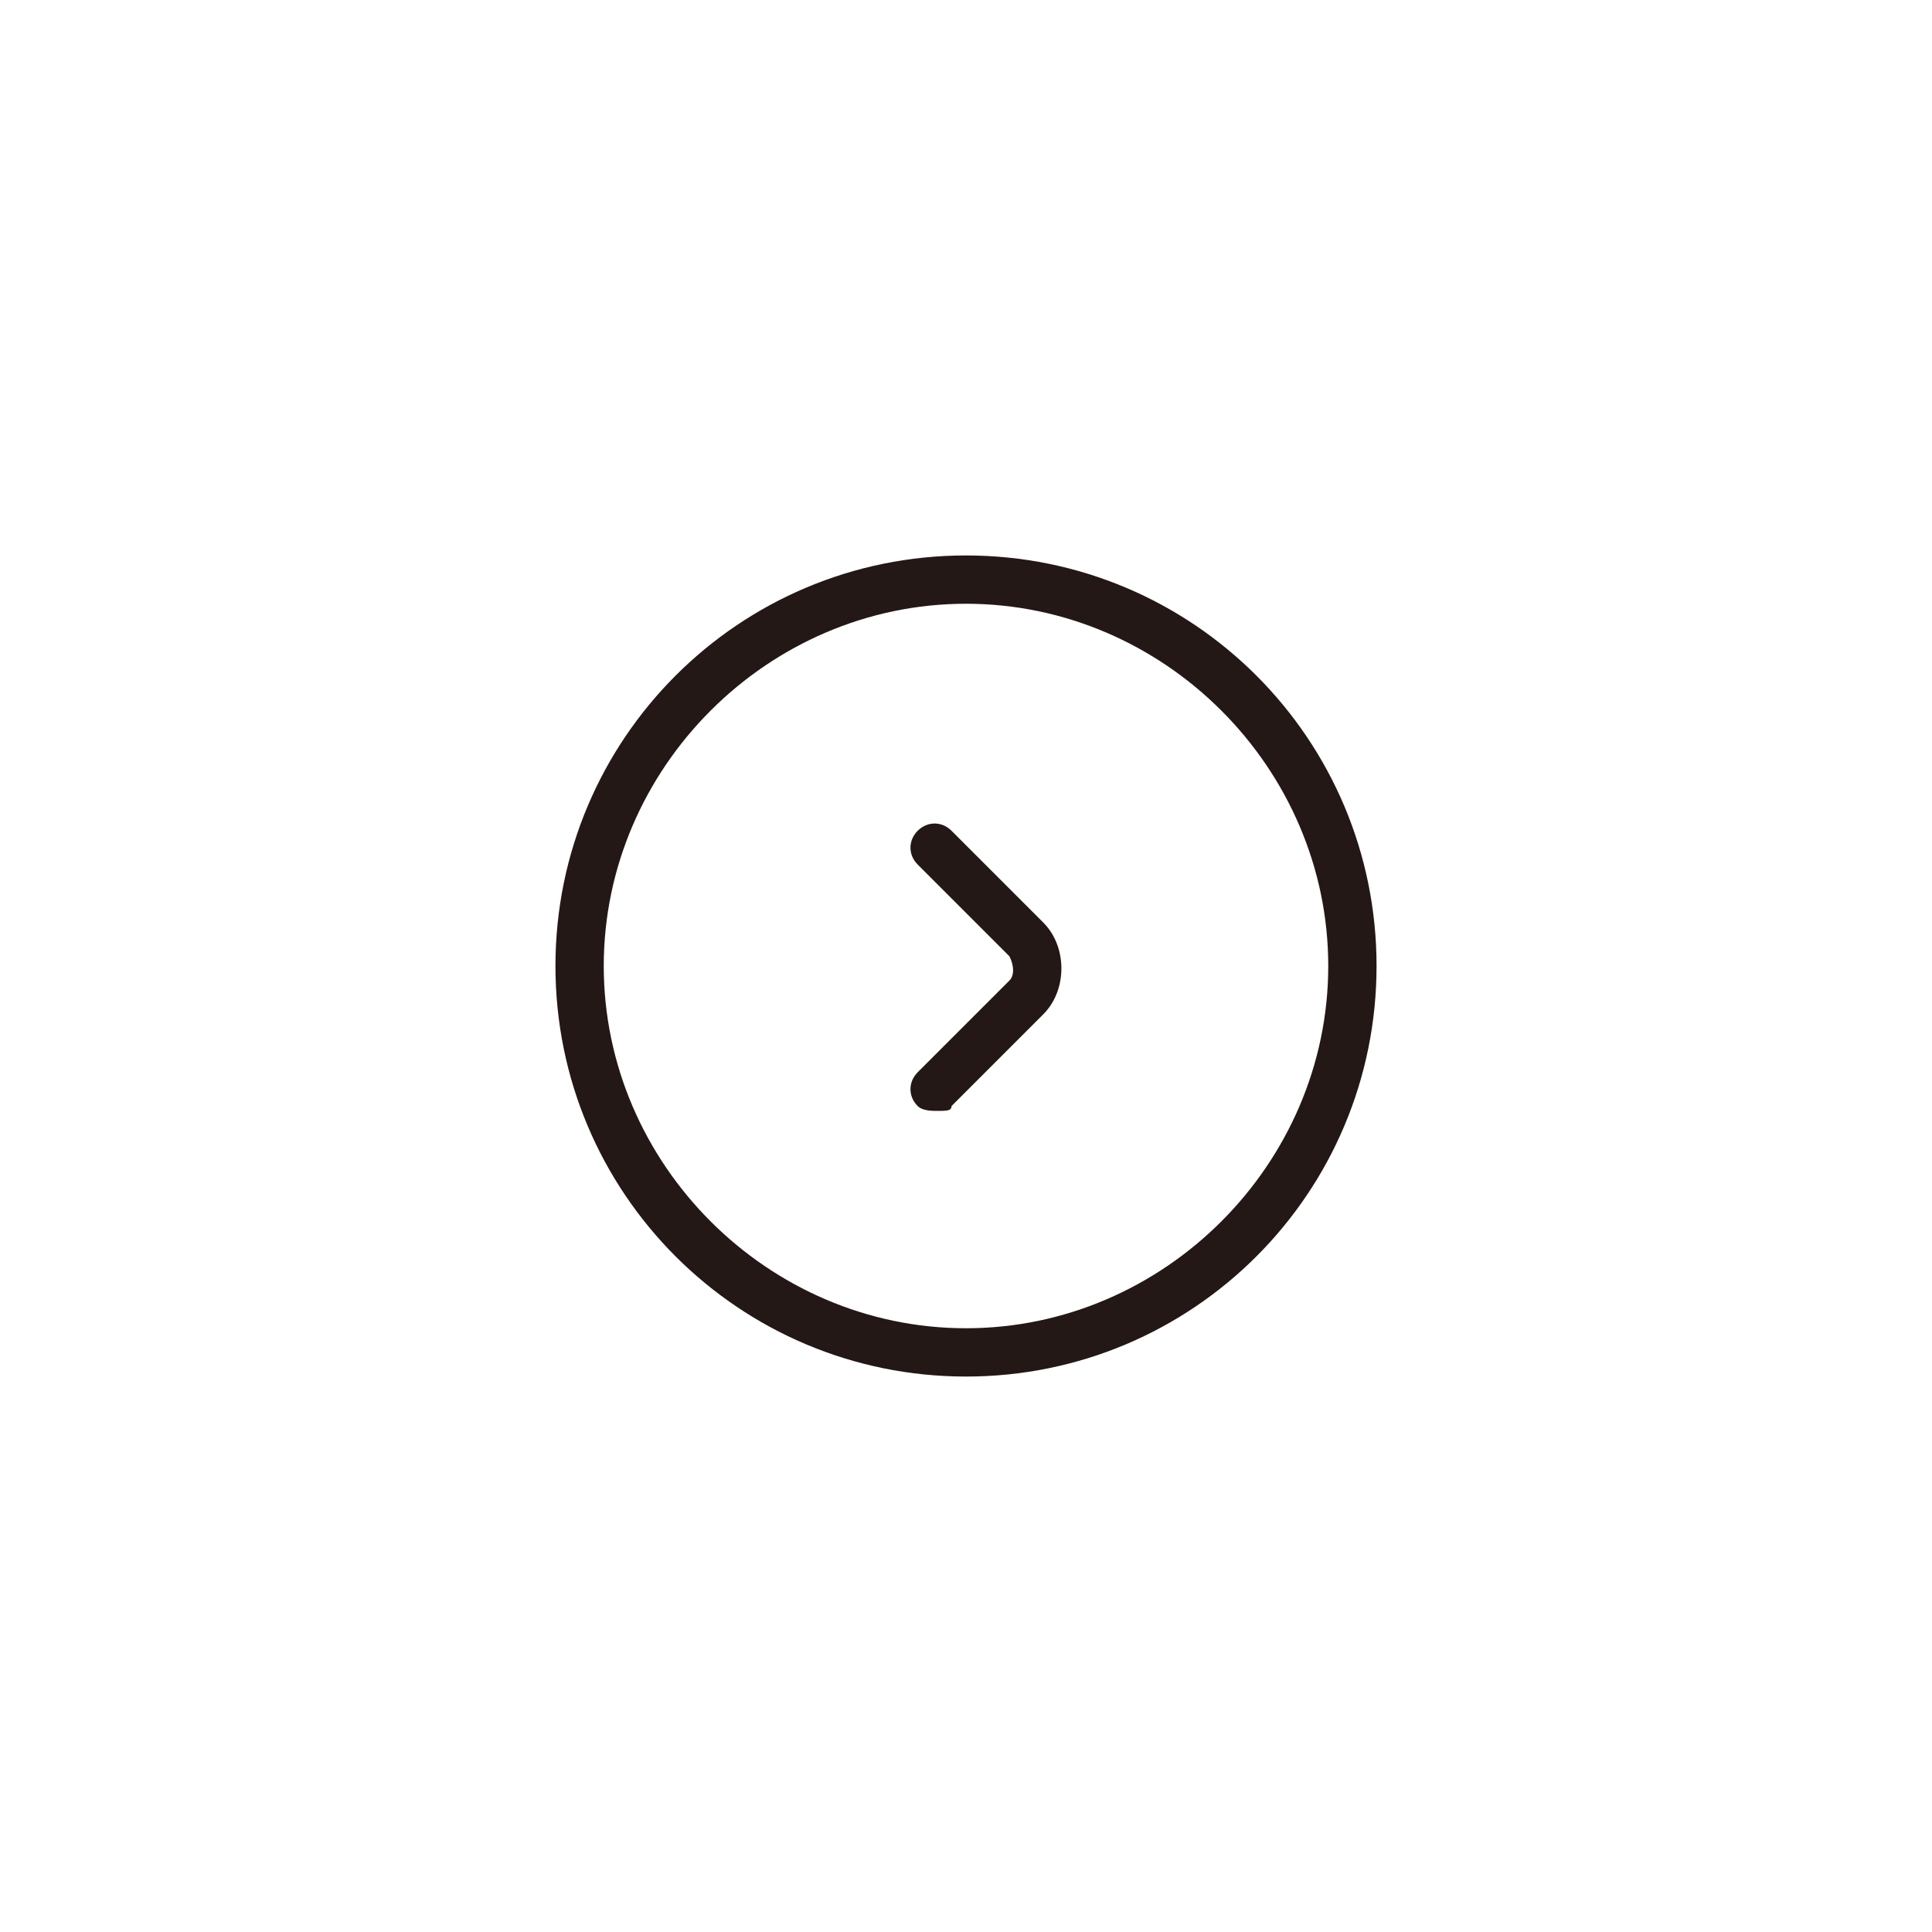
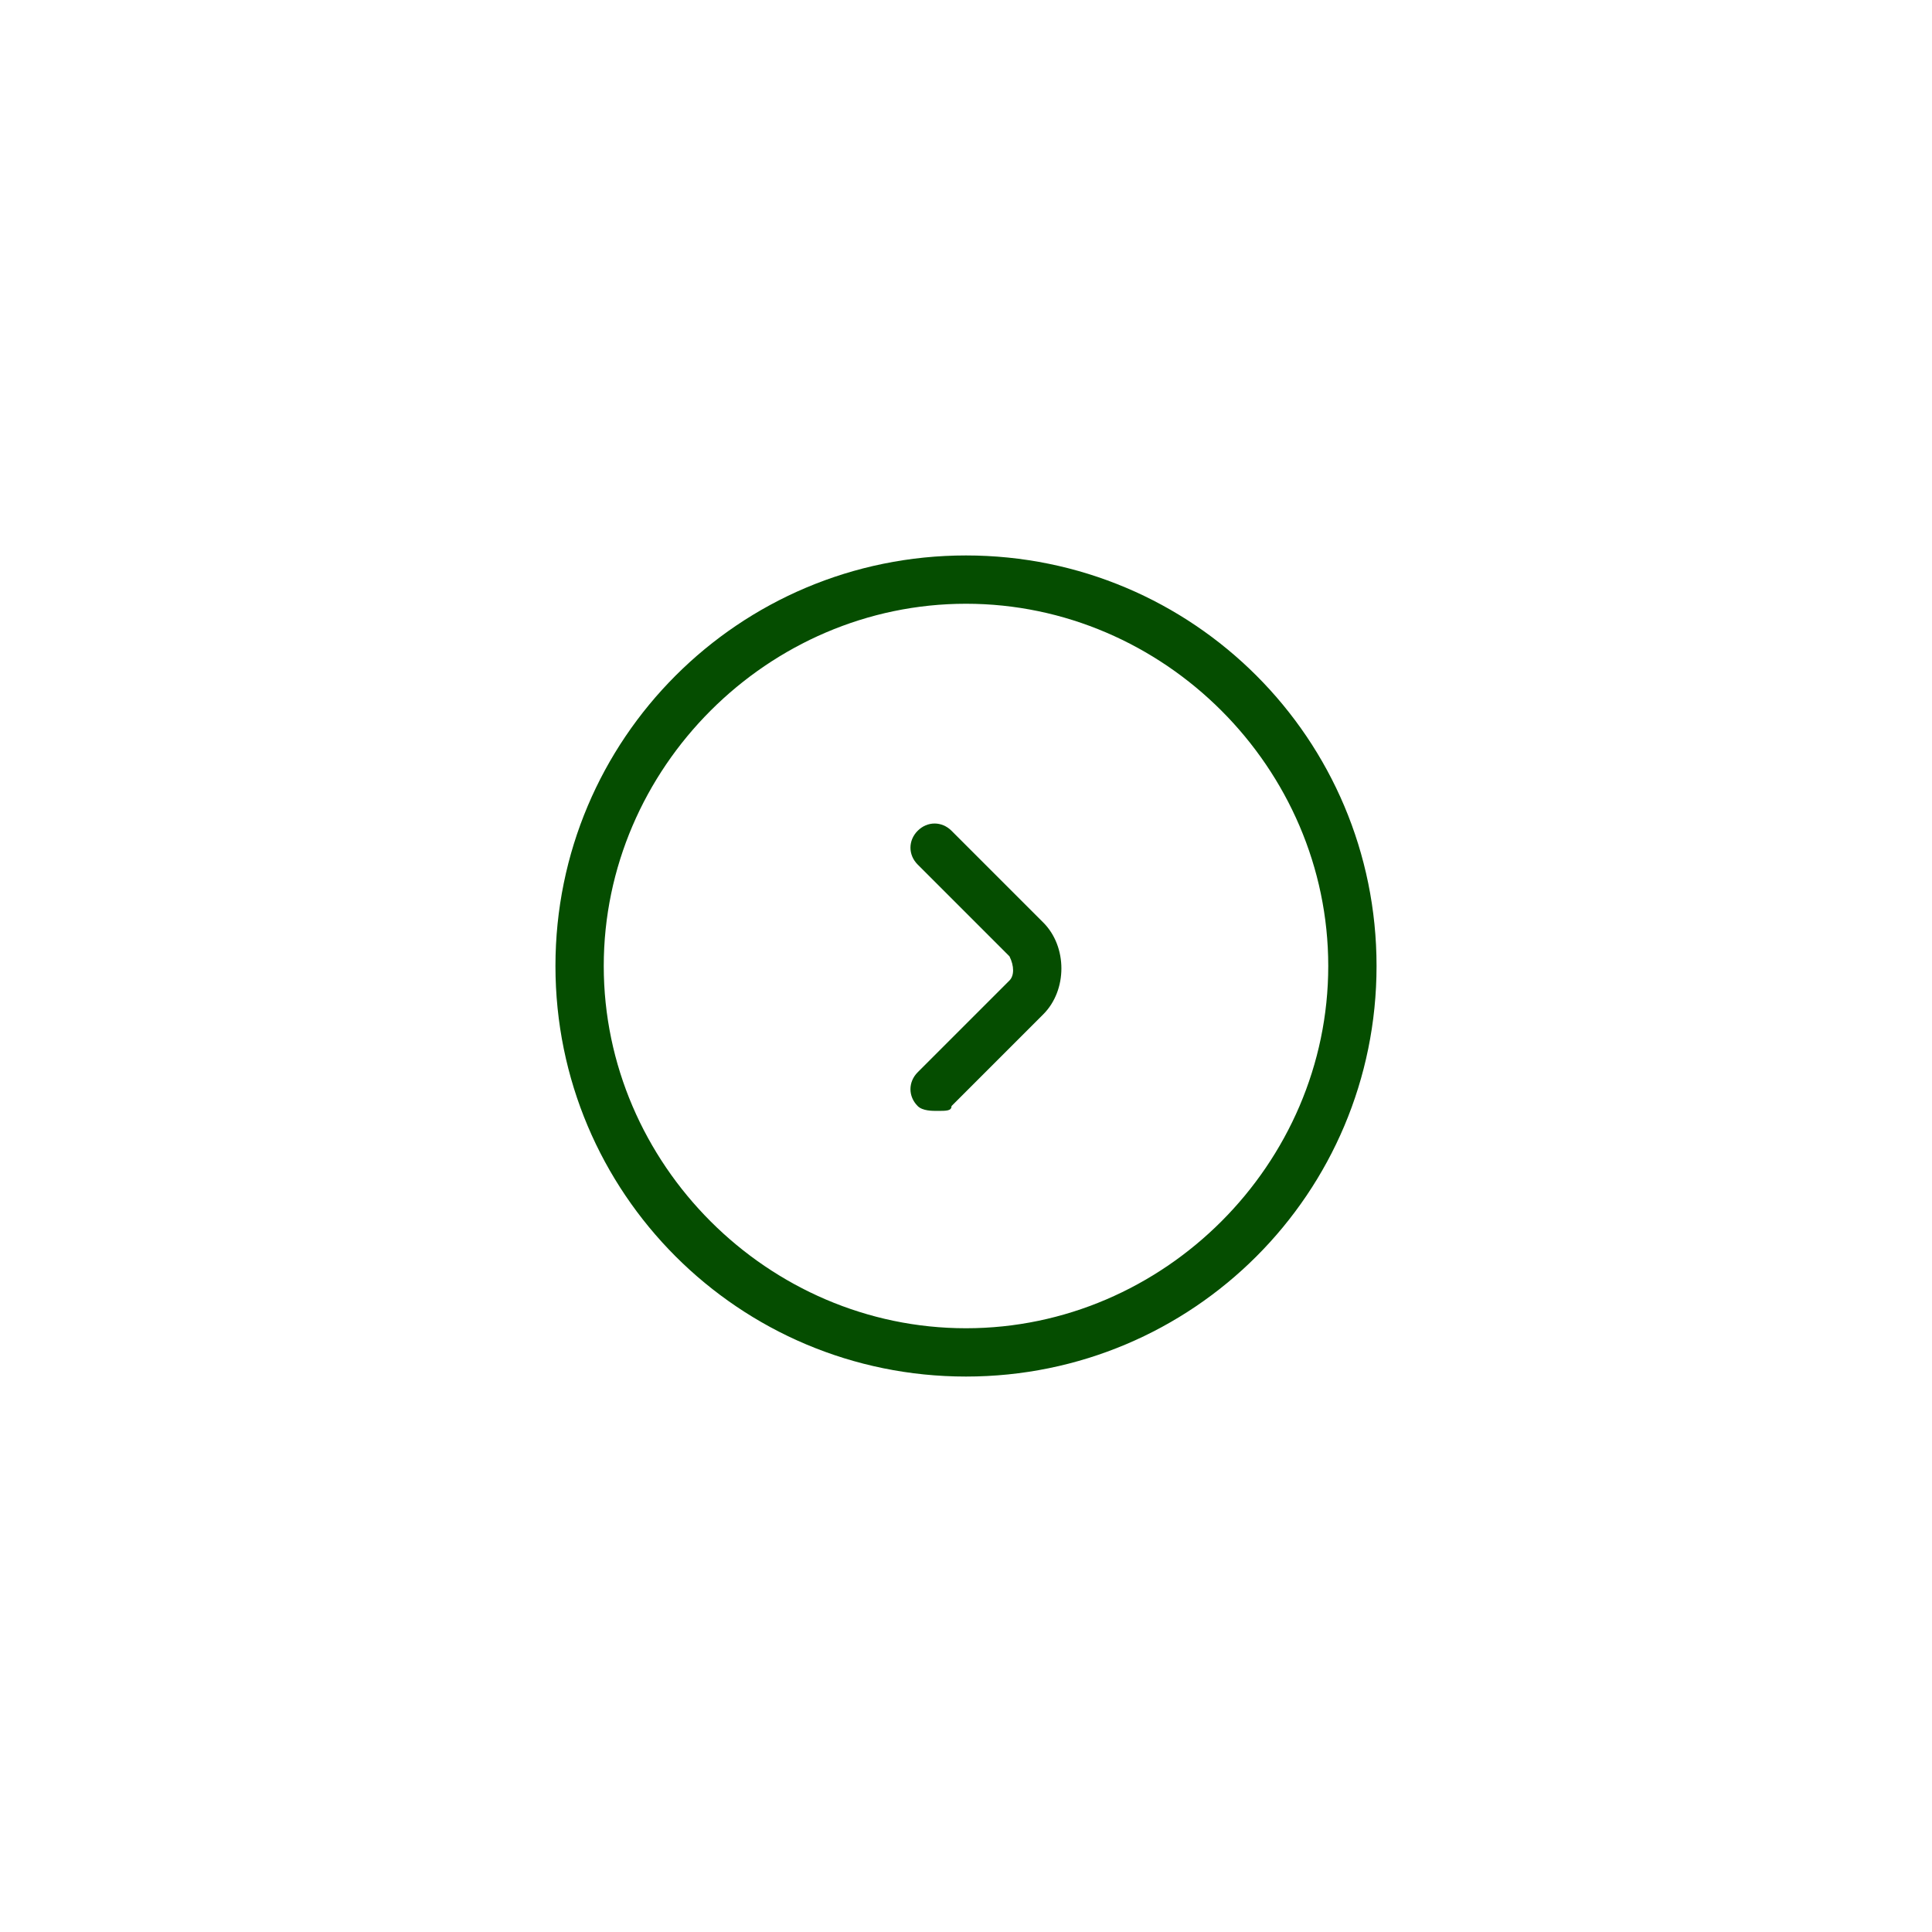
<svg xmlns="http://www.w3.org/2000/svg" height="800px" width="800px" version="1.1" id="图层_1" viewBox="0 0 40 40" enable-background="new 0 0 40 40" xml:space="preserve">
  <g>
    <g>
      <g>
-         <path fill="#231815" d="M20,28.5c-4.7,0-8.5-3.8-8.5-8.5s3.8-8.5,8.5-8.5s8.5,3.8,8.5,8.5S24.7,28.5,20,28.5z M20,12.5     c-4.1,0-7.5,3.4-7.5,7.5s3.4,7.5,7.5,7.5s7.5-3.4,7.5-7.5S24.1,12.5,20,12.5z" />
+         <path fill="#054d00" d="M20,28.5c-4.7,0-8.5-3.8-8.5-8.5s3.8-8.5,8.5-8.5s8.5,3.8,8.5,8.5S24.7,28.5,20,28.5z M20,12.5     c-4.1,0-7.5,3.4-7.5,7.5s3.4,7.5,7.5,7.5s7.5-3.4,7.5-7.5S24.1,12.5,20,12.5z" />
      </g>
      <g>
-         <path fill="#231815" d="M19.4,23c-0.1,0-0.3,0-0.4-0.1c-0.2-0.2-0.2-0.5,0-0.7l1.9-1.9c0.1-0.1,0.1-0.3,0-0.5l-1.9-1.9     c-0.2-0.2-0.2-0.5,0-0.7s0.5-0.2,0.7,0l1.9,1.9c0.5,0.5,0.5,1.4,0,1.9l-1.9,1.9C19.7,23,19.6,23,19.4,23z" />
+         <path fill="#054d00" d="M19.4,23c-0.1,0-0.3,0-0.4-0.1c-0.2-0.2-0.2-0.5,0-0.7l1.9-1.9c0.1-0.1,0.1-0.3,0-0.5l-1.9-1.9     c-0.2-0.2-0.2-0.5,0-0.7s0.5-0.2,0.7,0l1.9,1.9c0.5,0.5,0.5,1.4,0,1.9l-1.9,1.9C19.7,23,19.6,23,19.4,23z" />
      </g>
    </g>
  </g>
</svg>
